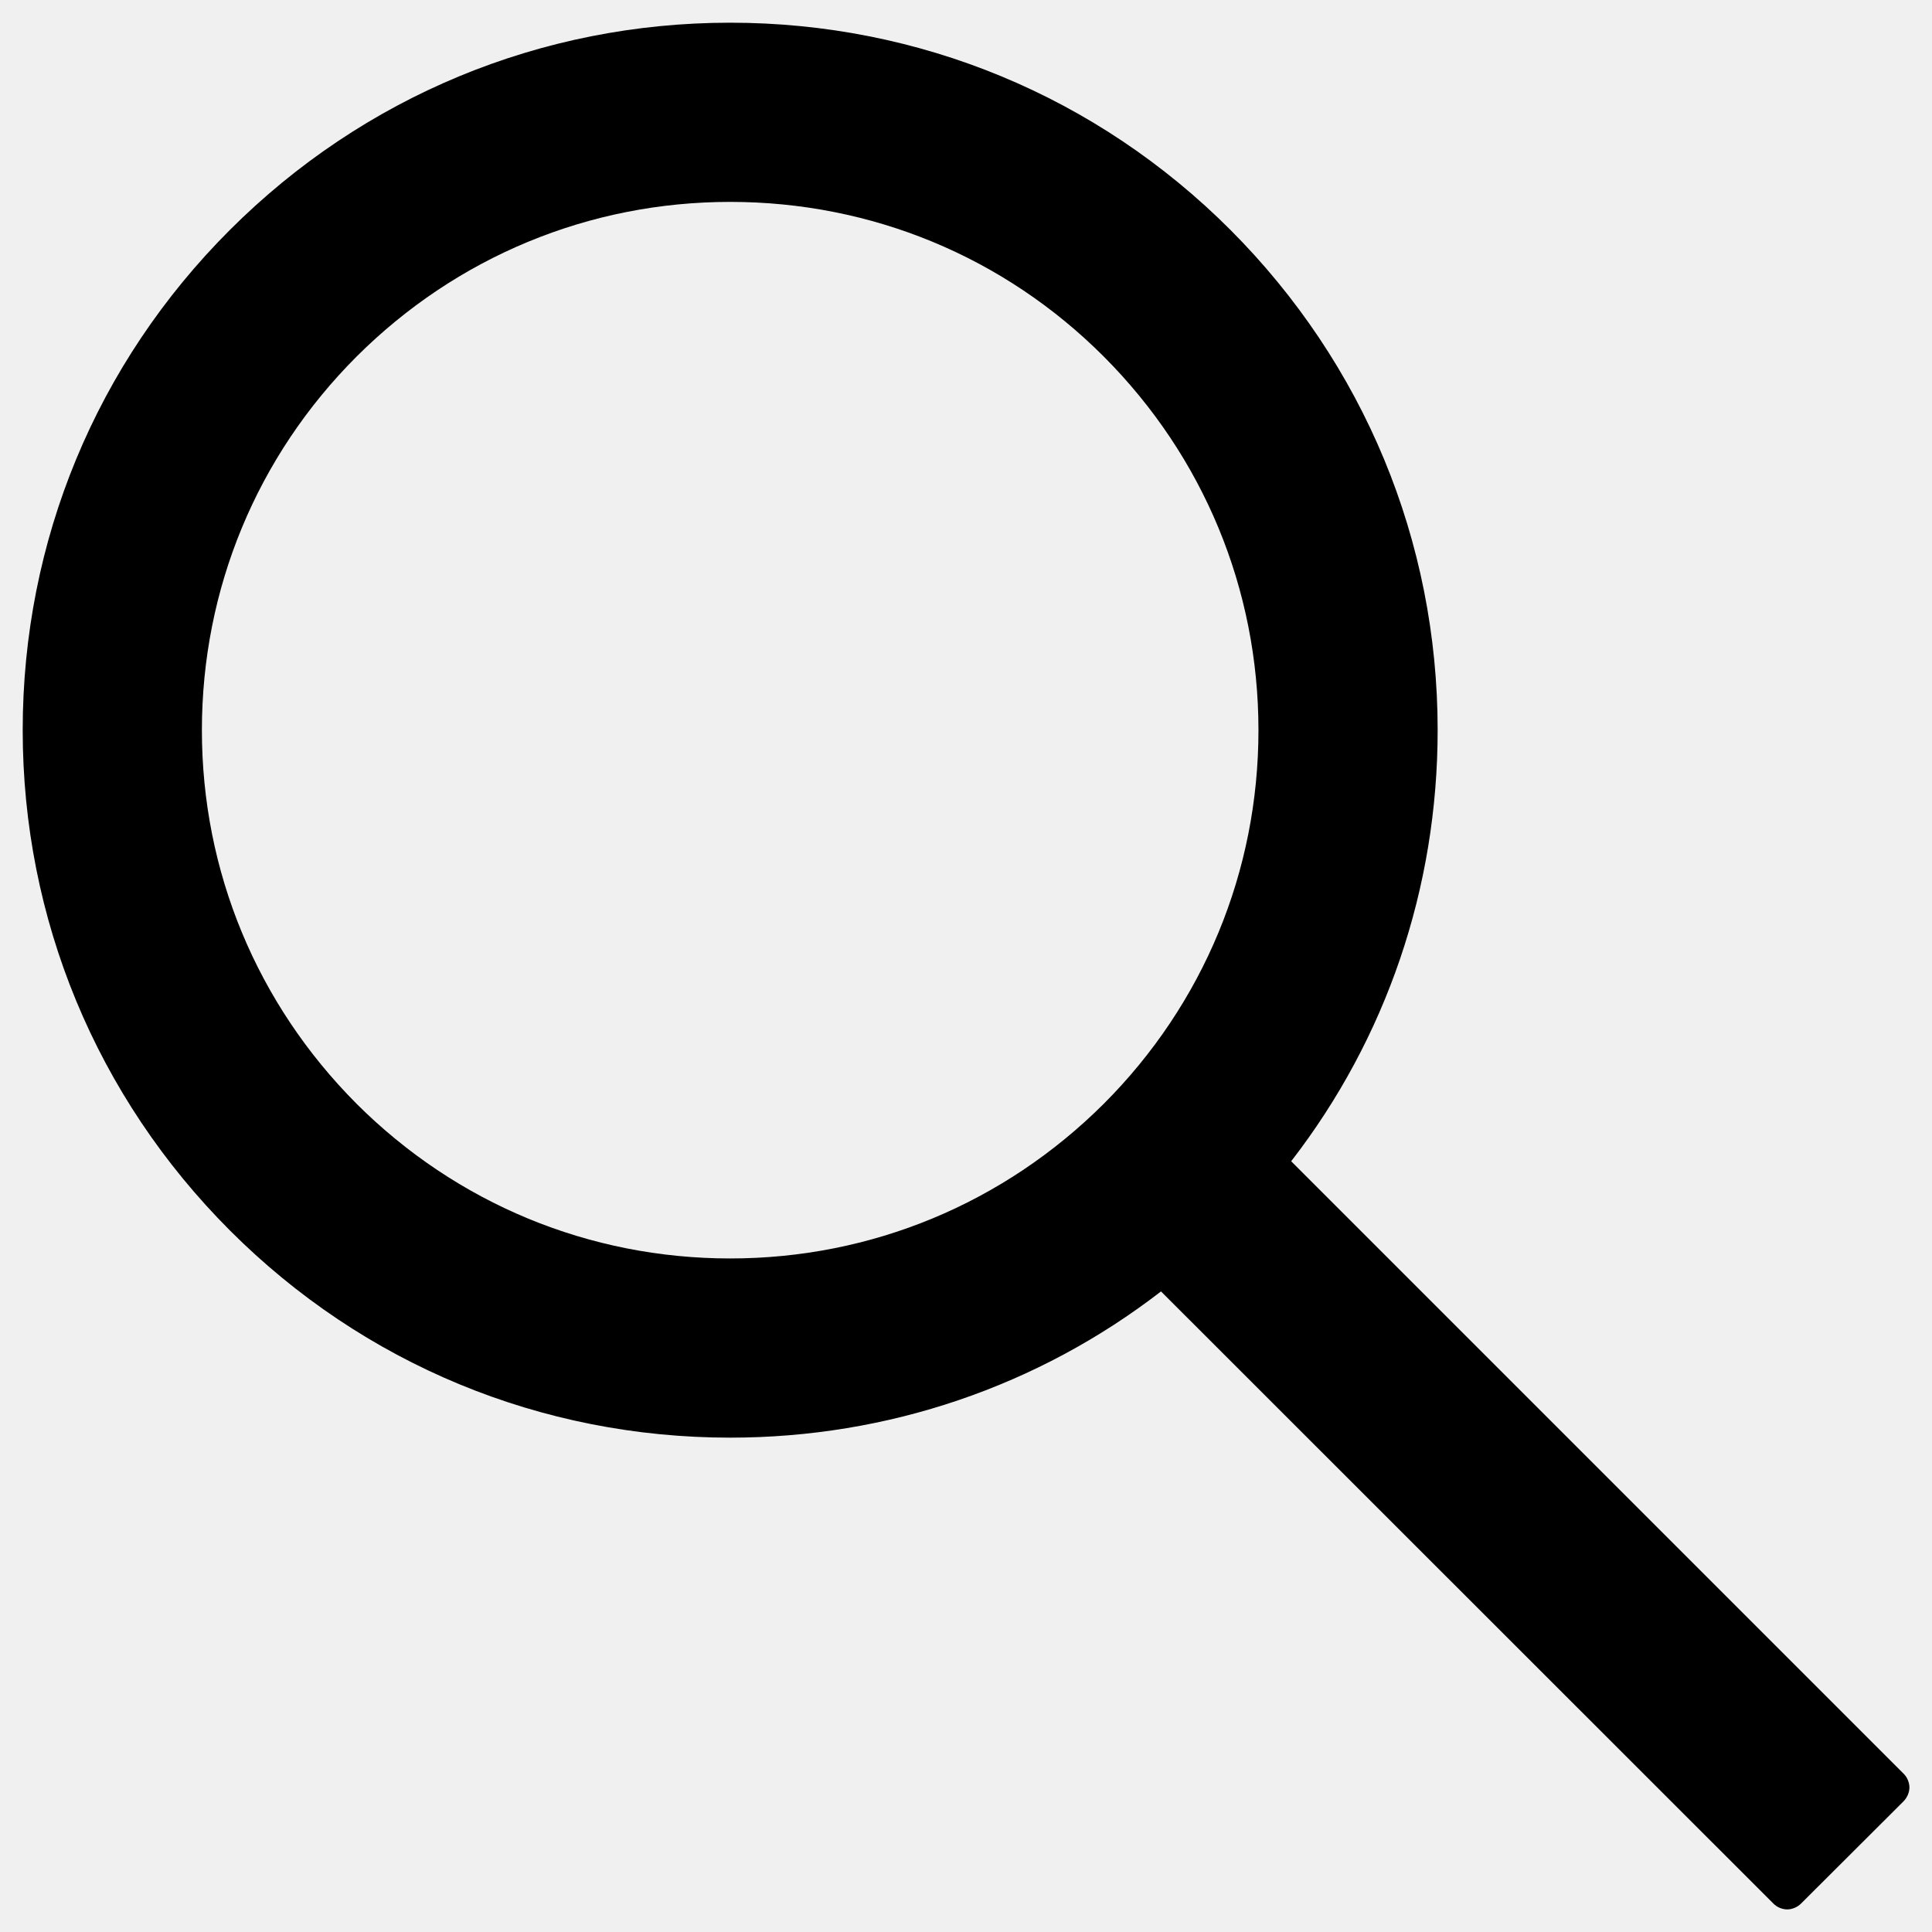
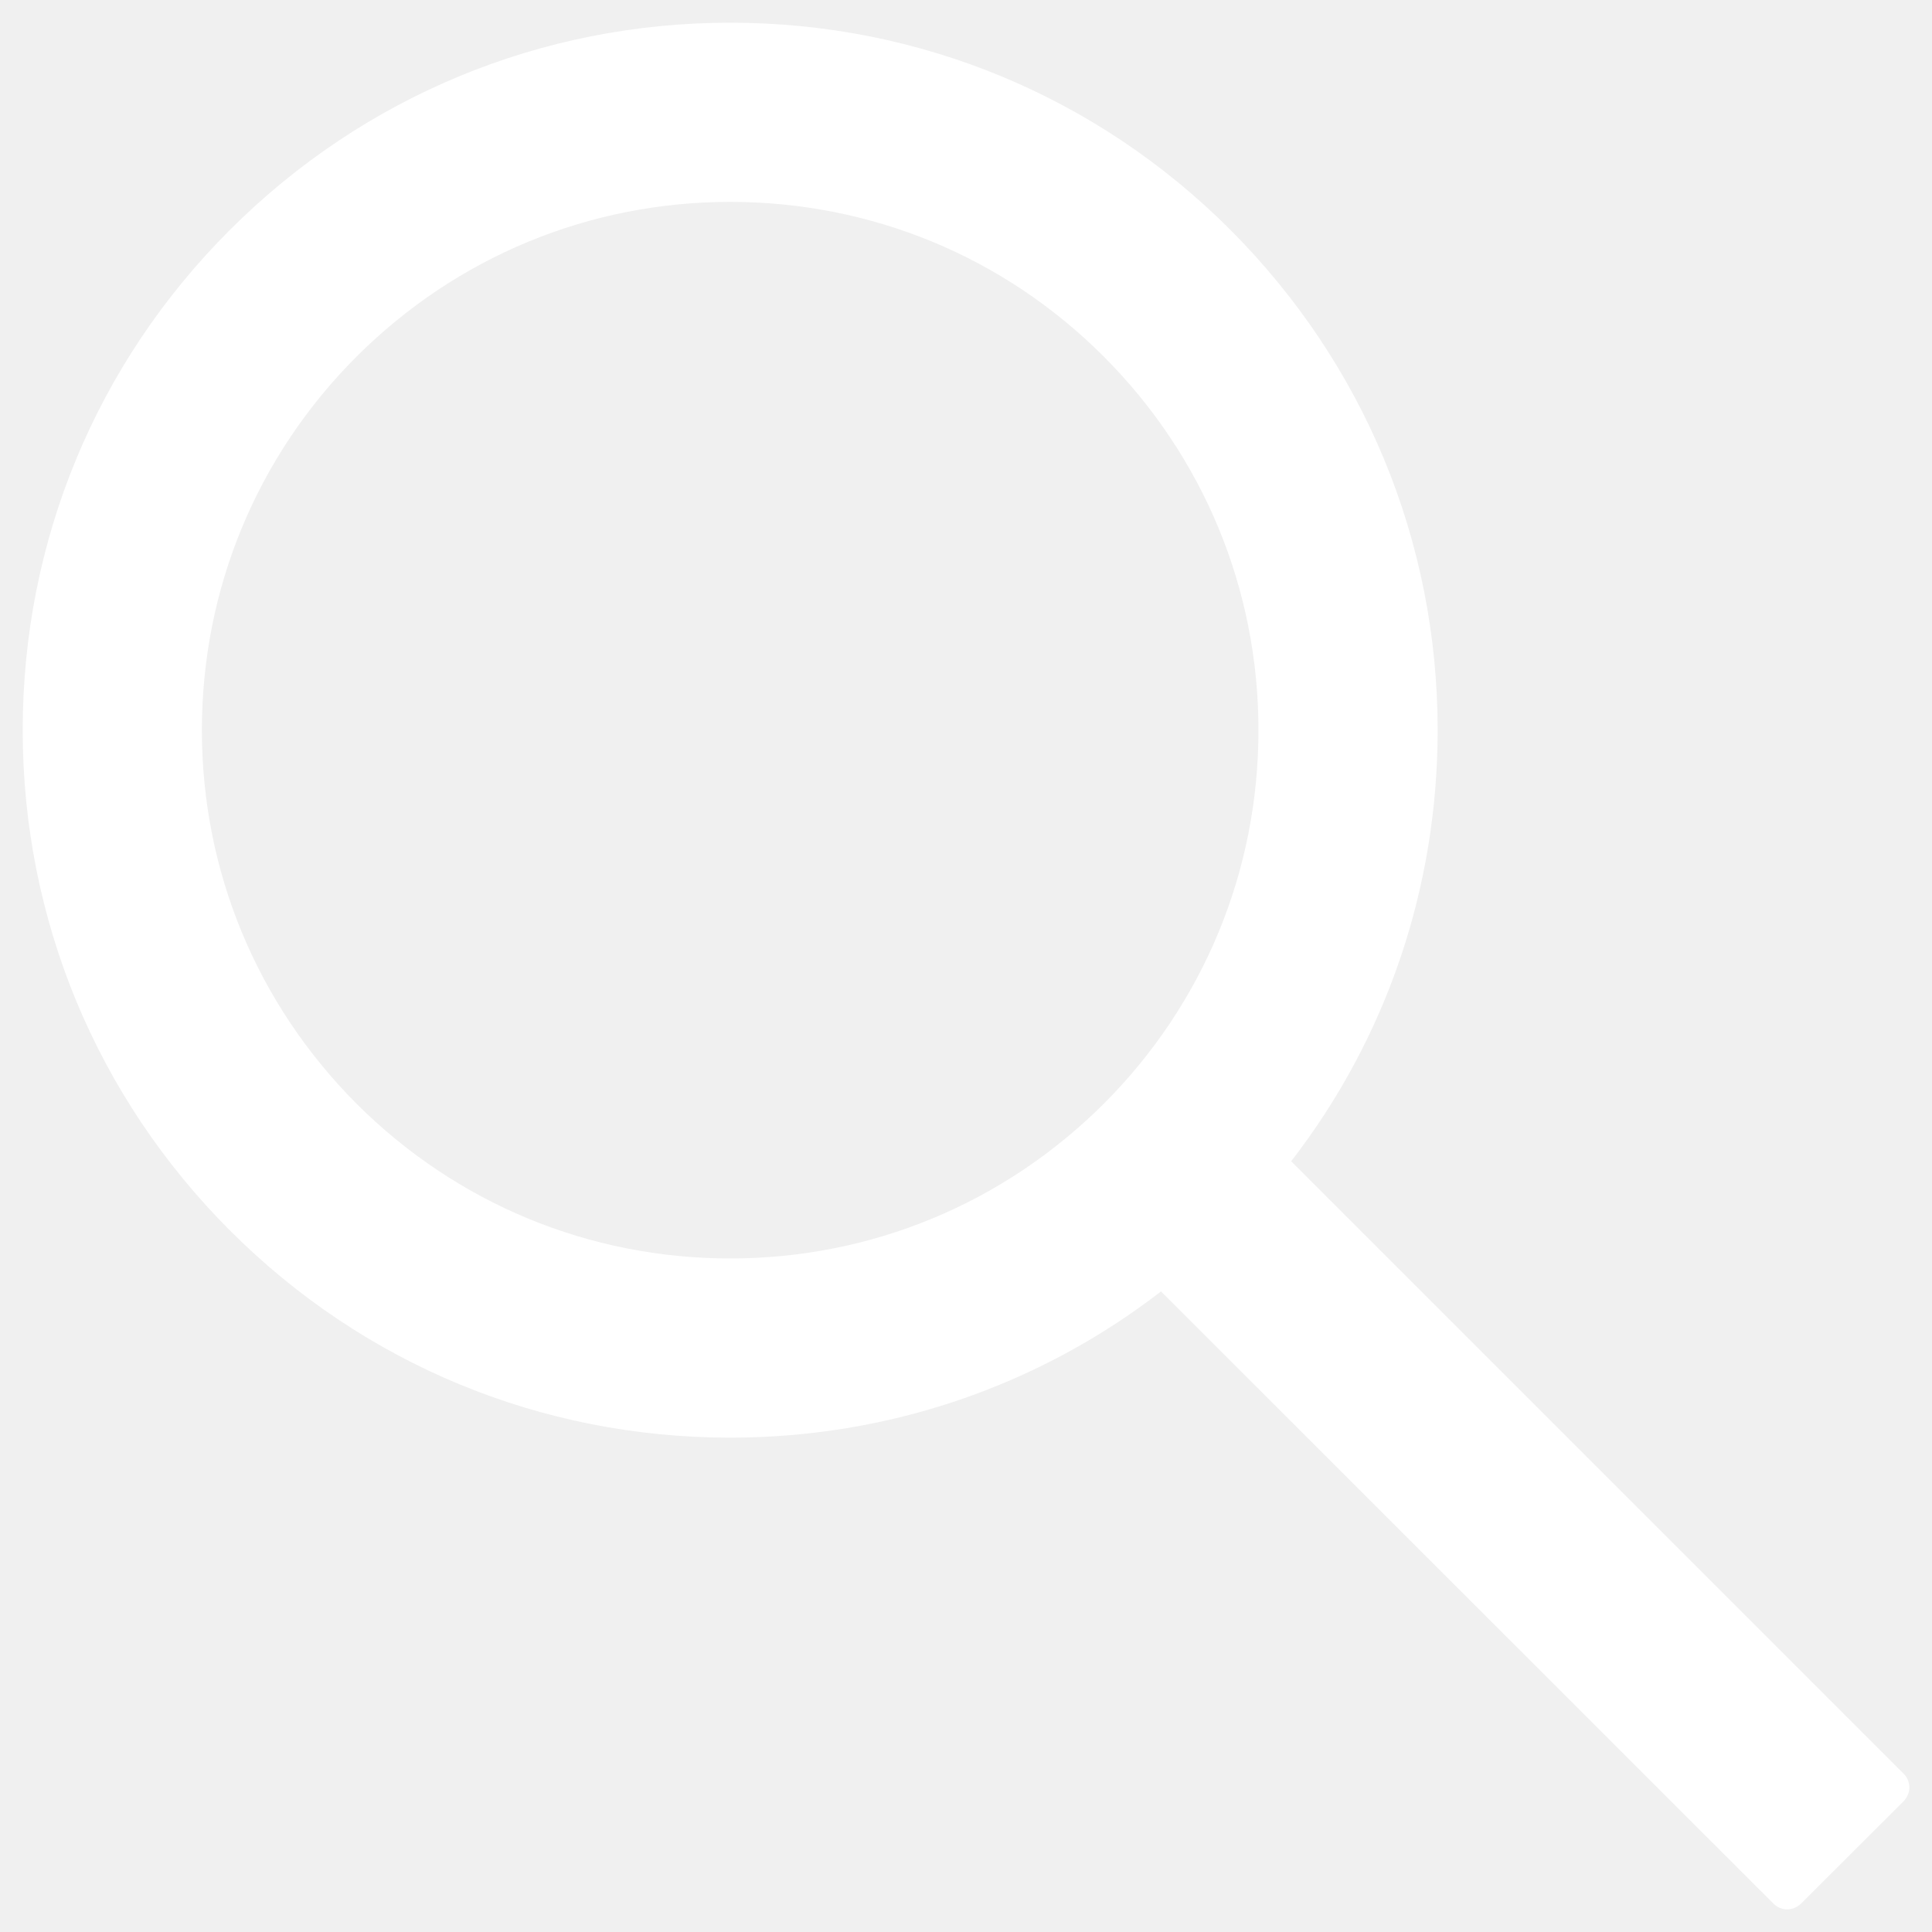
<svg xmlns="http://www.w3.org/2000/svg" width="16" height="16" viewBox="0 0 16 16" fill="none">
-   <path d="M15.766 14.69L10.693 9.617C11.48 8.6 11.906 7.355 11.906 6.047C11.906 4.48 11.295 3.012 10.19 1.904C9.084 0.797 7.611 0.188 6.047 0.188C4.482 0.188 3.01 0.799 1.904 1.904C0.797 3.01 0.188 4.48 0.188 6.047C0.188 7.611 0.799 9.084 1.904 10.19C3.01 11.297 4.48 11.906 6.047 11.906C7.355 11.906 8.598 11.48 9.615 10.695L14.688 15.766C14.702 15.78 14.72 15.792 14.739 15.8C14.759 15.808 14.78 15.813 14.801 15.813C14.822 15.813 14.843 15.808 14.862 15.8C14.882 15.792 14.899 15.78 14.914 15.766L15.766 14.916C15.78 14.901 15.792 14.883 15.8 14.864C15.808 14.845 15.813 14.824 15.813 14.803C15.813 14.782 15.808 14.761 15.8 14.741C15.792 14.722 15.78 14.704 15.766 14.69ZM9.141 9.141C8.312 9.967 7.215 10.422 6.047 10.422C4.879 10.422 3.781 9.967 2.953 9.141C2.127 8.312 1.672 7.215 1.672 6.047C1.672 4.879 2.127 3.779 2.953 2.953C3.781 2.127 4.879 1.672 6.047 1.672C7.215 1.672 8.314 2.125 9.141 2.953C9.967 3.781 10.422 4.879 10.422 6.047C10.422 7.215 9.967 8.314 9.141 9.141Z" fill="black" />
+   <path d="M15.766 14.69L10.693 9.617C11.48 8.6 11.906 7.355 11.906 6.047C11.906 4.48 11.295 3.012 10.19 1.904C9.084 0.797 7.611 0.188 6.047 0.188C4.482 0.188 3.01 0.799 1.904 1.904C0.797 3.01 0.188 4.48 0.188 6.047C0.188 7.611 0.799 9.084 1.904 10.19C3.01 11.297 4.48 11.906 6.047 11.906C7.355 11.906 8.598 11.48 9.615 10.695L14.688 15.766C14.702 15.78 14.72 15.792 14.739 15.8C14.759 15.808 14.78 15.813 14.801 15.813C14.822 15.813 14.843 15.808 14.862 15.8C14.882 15.792 14.899 15.78 14.914 15.766L15.766 14.916C15.78 14.901 15.792 14.883 15.8 14.864C15.808 14.845 15.813 14.824 15.813 14.803C15.813 14.782 15.808 14.761 15.8 14.741C15.792 14.722 15.78 14.704 15.766 14.69ZM9.141 9.141C8.312 9.967 7.215 10.422 6.047 10.422C4.879 10.422 3.781 9.967 2.953 9.141C2.127 8.312 1.672 7.215 1.672 6.047C1.672 4.879 2.127 3.779 2.953 2.953C3.781 2.127 4.879 1.672 6.047 1.672C7.215 1.672 8.314 2.125 9.141 2.953C9.967 3.781 10.422 4.879 10.422 6.047C10.422 7.215 9.967 8.314 9.141 9.141Z" fill="white" />
</svg>
